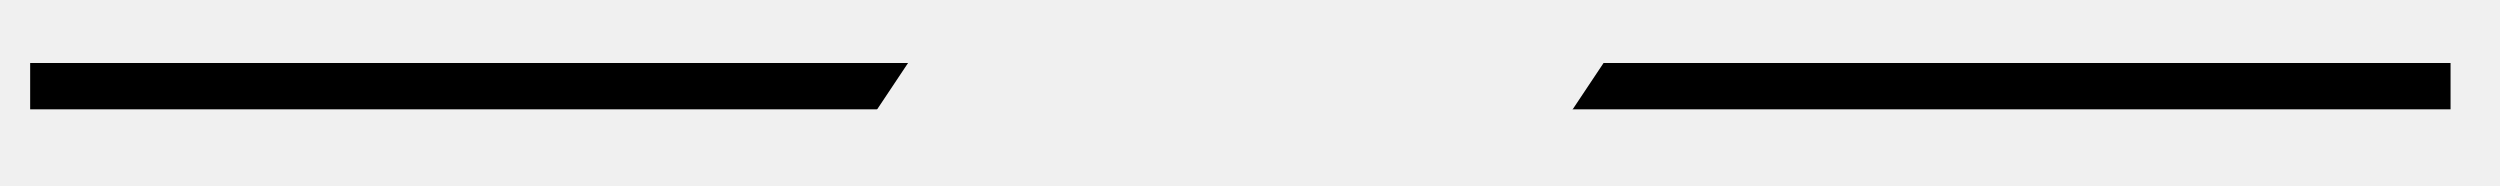
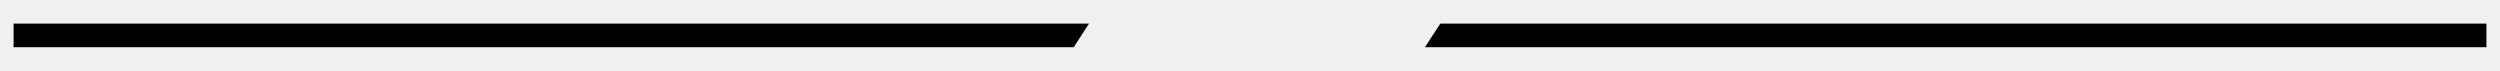
- <svg xmlns="http://www.w3.org/2000/svg" version="1.1" width="108px" height="8px" viewBox="634 786  108 8">
+ <svg xmlns="http://www.w3.org/2000/svg" version="1.1" width="212px" height="6px" viewBox="464 832  212 6">
  <defs>
-     <mask fill="white" id="clip23">
-       <path d="M 673.885 778  L 702.115 778  L 702.115 803  L 673.885 803  Z M 653.886 743.296  L 722.114 743.296  L 722.114 838.704  L 653.886 838.704  Z " fill-rule="evenodd" />
+     <mask fill="white" id="clip34">
+       <path d="M 555.885 822  L 584.115 822  L 584.115 847  L 555.885 847  Z M 508.177 743.314  L 631.823 743.314  L 631.823 926.686  L 508.177 926.686  Z " fill-rule="evenodd" />
    </mask>
  </defs>
-   <g transform="matrix(-0.5547002 0.8320503 -0.8320503 -0.5547002 1726.953 655.7626 )">
-     <path d="M 659 747  L 717 834  " stroke-width="2" stroke="#000000" fill="none" mask="url(#clip23)" />
+   <g transform="matrix(-0.5436467 0.8393142 -0.8393142 -0.5436467 1580.706 810.5359 )">
+     <path d="M 513 747  L 627 923  " stroke-width="2" stroke="#000000" fill="none" mask="url(#clip34)" />
  </g>
</svg>
